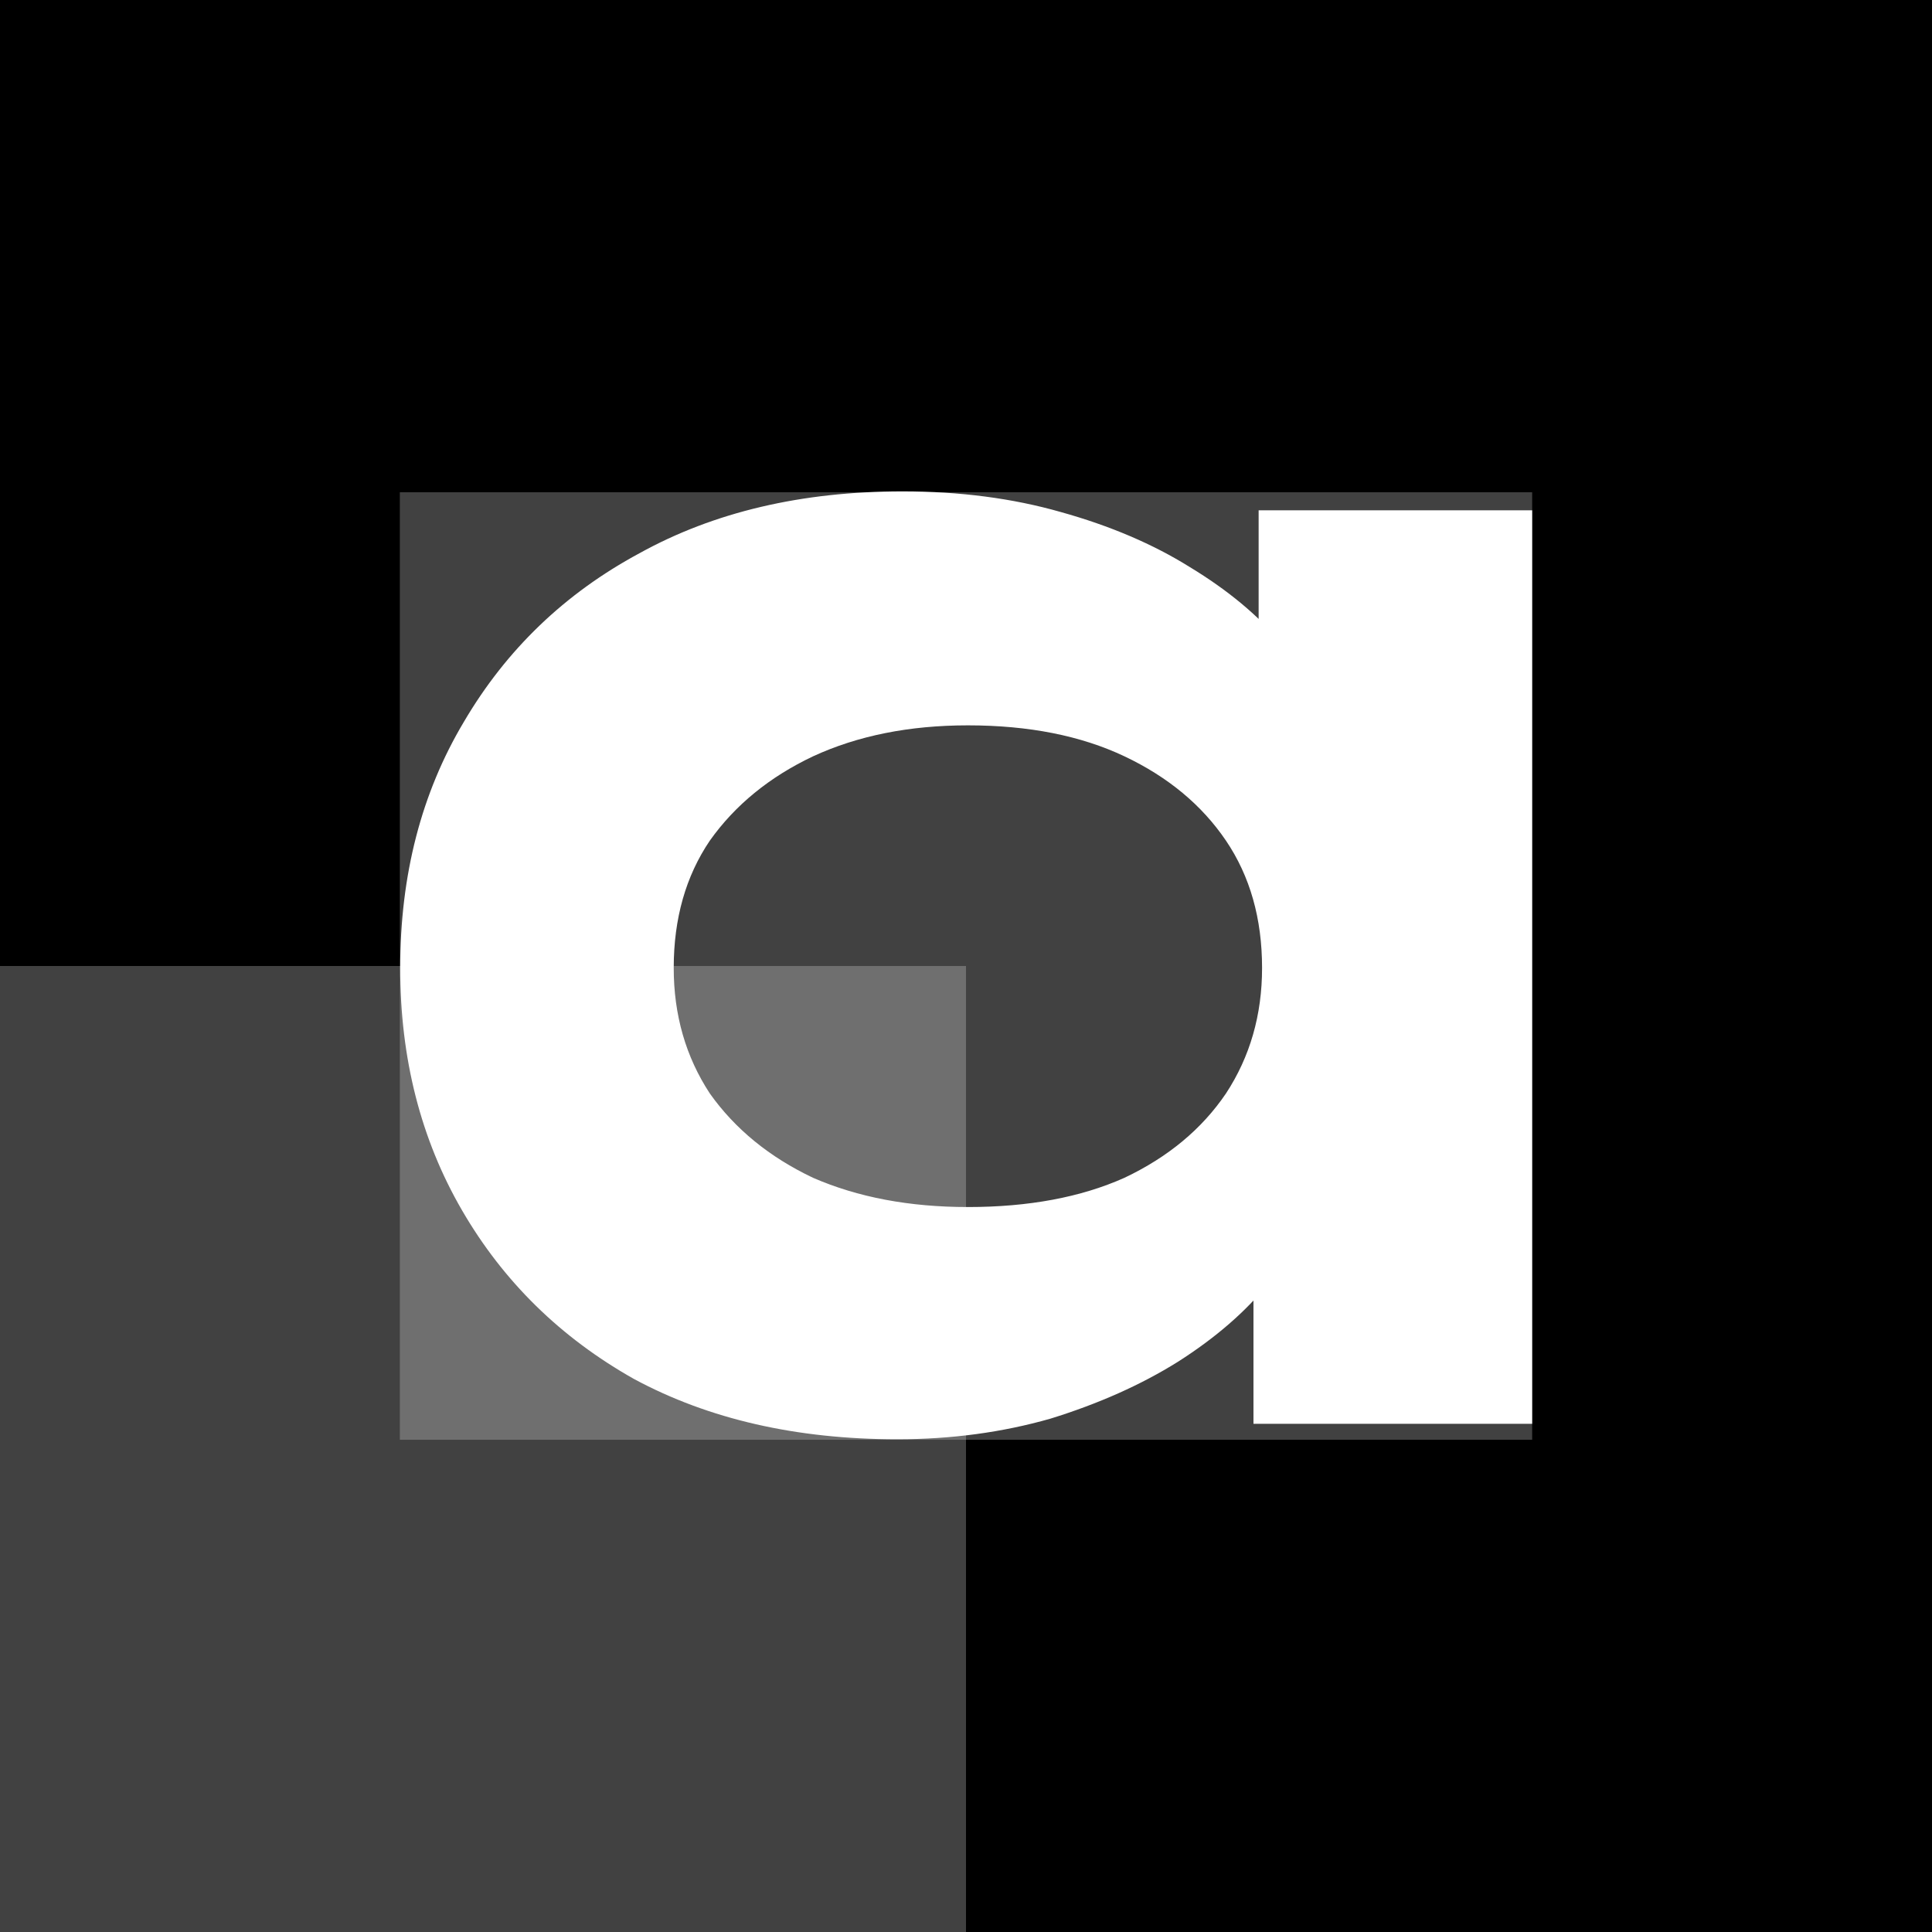
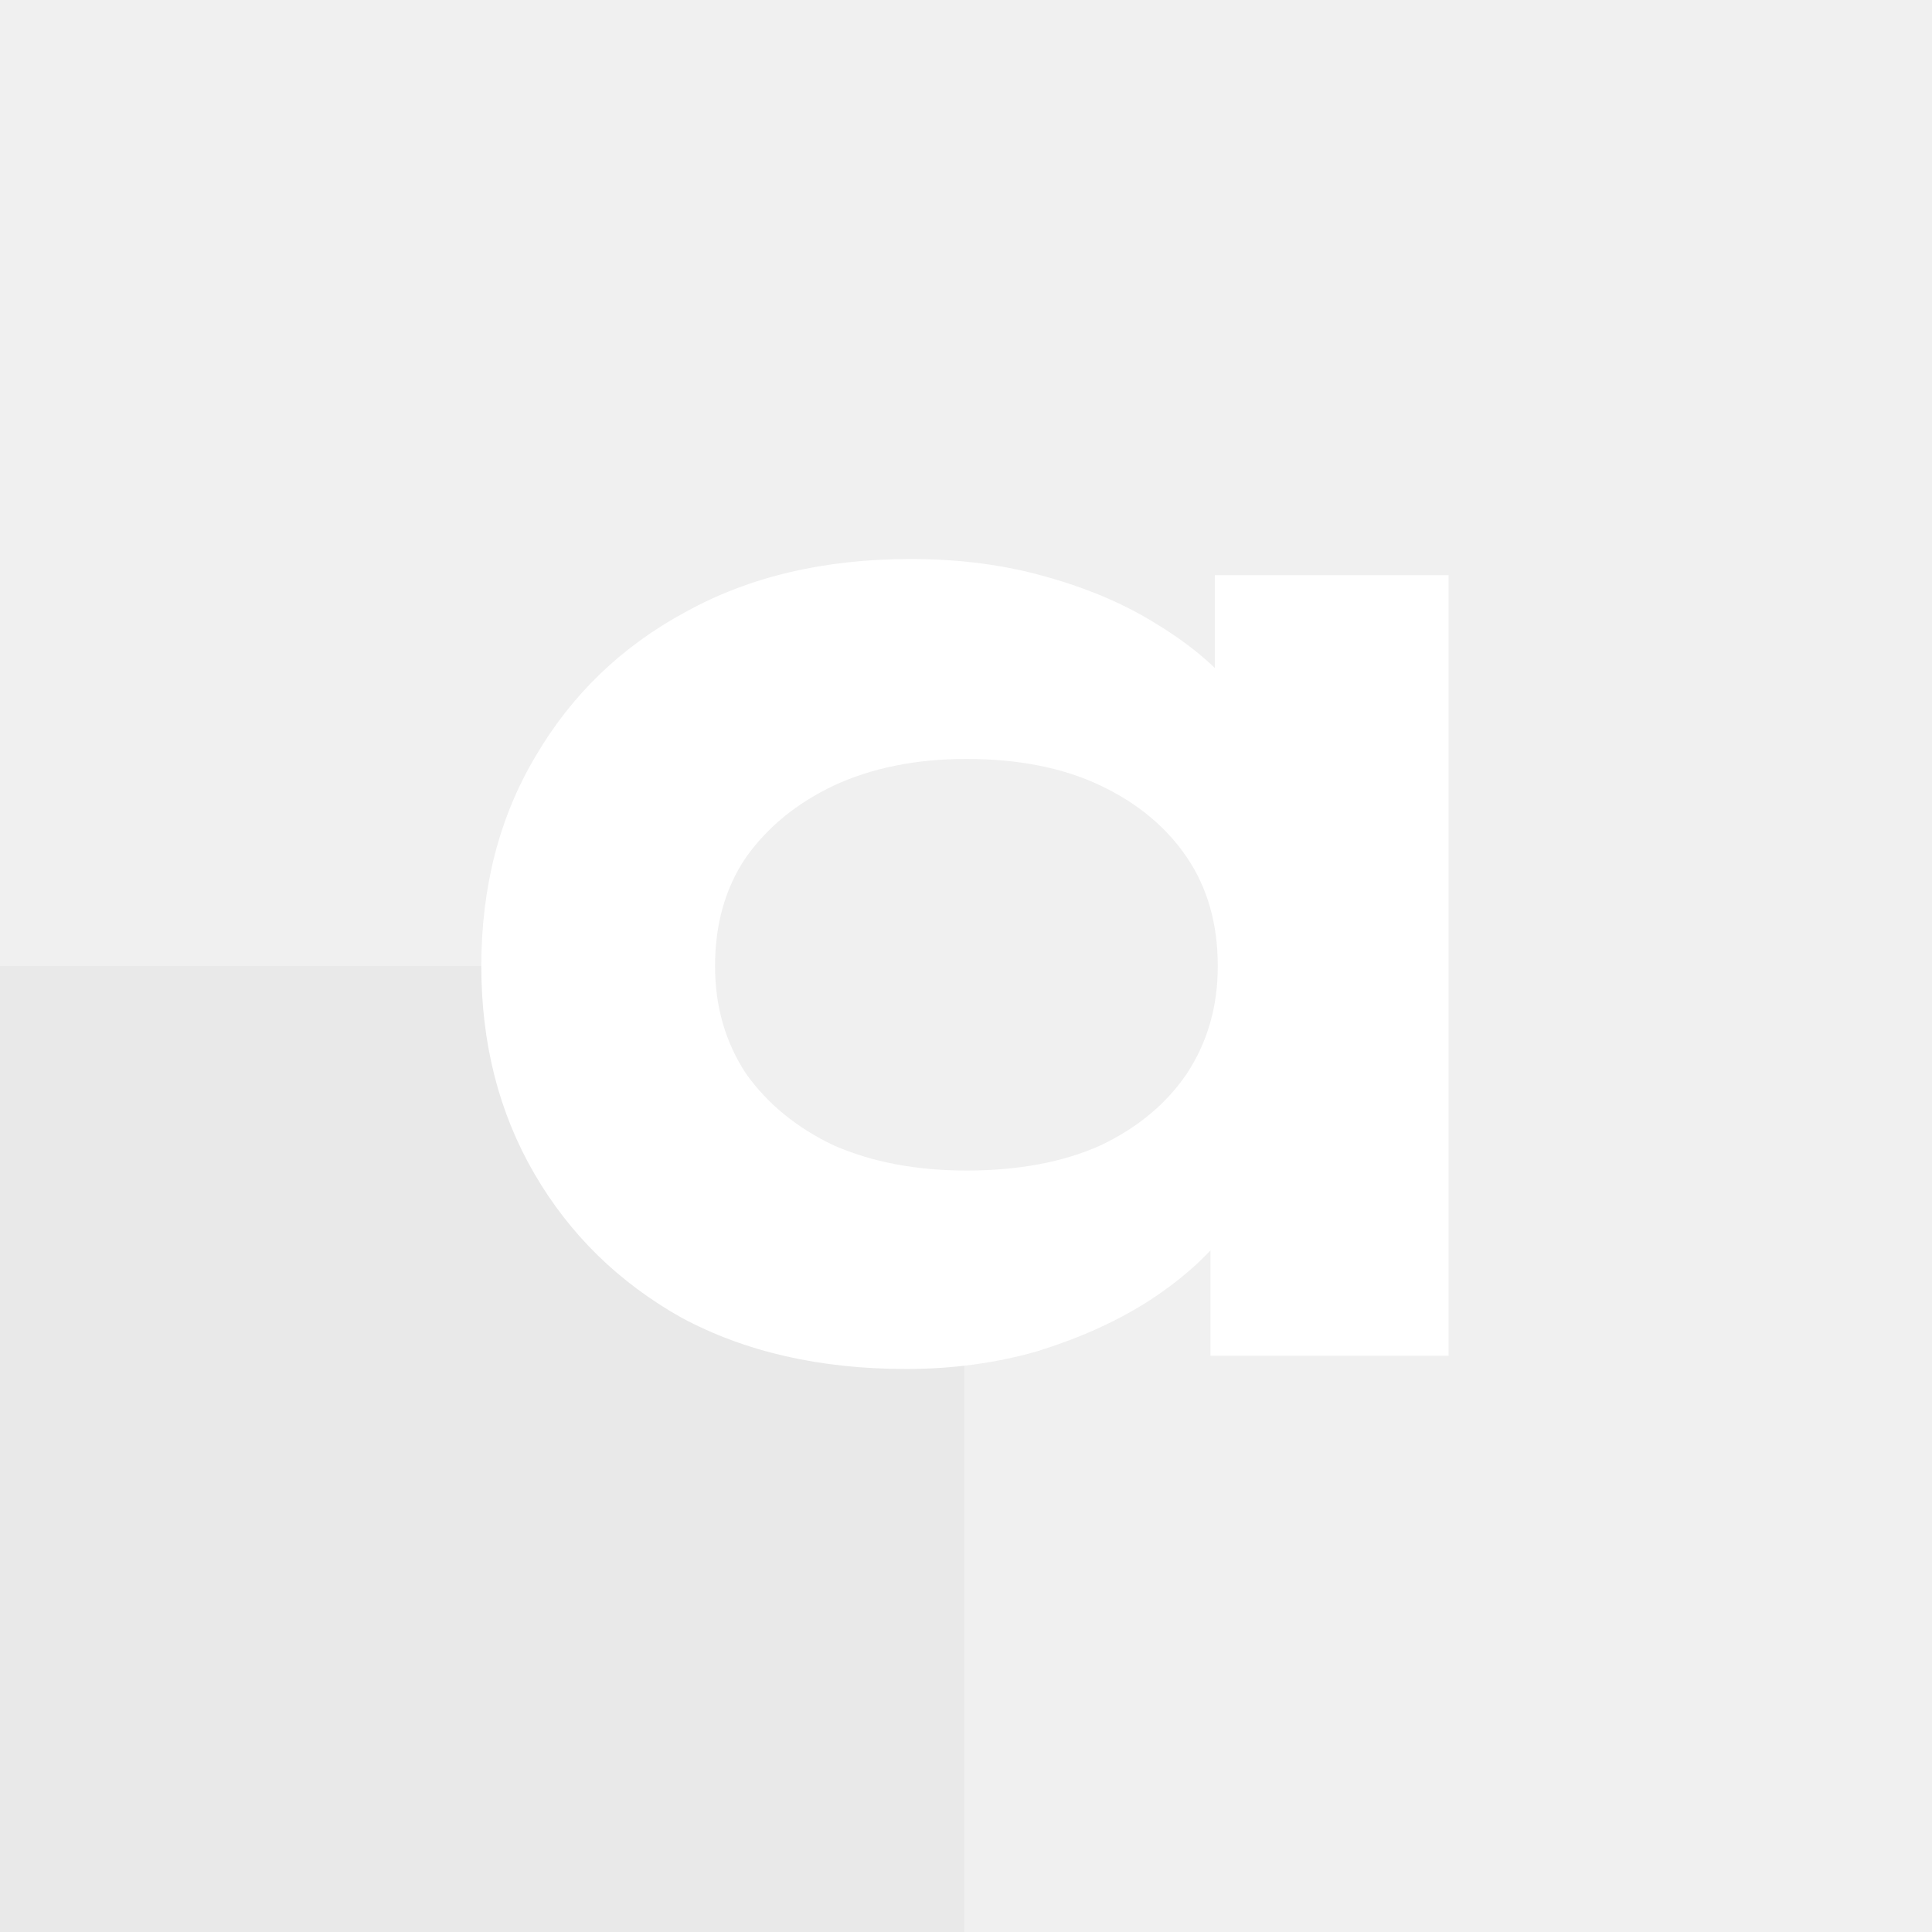
<svg xmlns="http://www.w3.org/2000/svg" width="2300" height="2300" viewBox="0 0 2300 2300" fill="none">
-   <g clip-path="url(#clip0_1593_757)">
-     <rect width="2300" height="2300" fill="black" />
-     <rect x="476" y="586" width="1348" height="1128" fill="#D9D9D9" fill-opacity="0.3" />
-     <rect y="1150" width="1150" height="1150" fill="#D9D9D9" fill-opacity="0.3" />
-     <path d="M1068.29 1713.43C948.139 1713.43 843.691 1689.54 754.944 1641.75C667.563 1592.6 599.296 1525.7 550.144 1441.05C500.992 1356.4 476.416 1260.14 476.416 1152.28C476.416 1041.69 501.675 944.067 552.192 859.416C602.709 773.4 672.341 706.499 761.088 658.712C849.835 609.56 954.283 584.984 1074.43 584.984C1142.7 584.984 1205.5 593.176 1262.85 609.56C1321.56 625.944 1372.76 647.789 1416.45 675.096C1461.5 702.403 1497.69 732.44 1524.99 765.208C1552.3 796.611 1569.37 828.013 1576.19 859.416L1498.37 865.56V607.512H1824V1695H1492.22V1404.18L1559.81 1422.62C1555.71 1458.11 1539.33 1492.93 1510.66 1527.06C1483.35 1561.2 1447.17 1592.6 1402.11 1621.27C1358.42 1648.58 1307.9 1671.11 1250.56 1688.86C1193.22 1705.24 1132.46 1713.43 1068.29 1713.43ZM1152.26 1436.95C1224.62 1436.95 1286.74 1425.35 1338.62 1402.14C1390.51 1377.56 1430.78 1344.11 1459.46 1301.78C1488.13 1258.09 1502.46 1208.26 1502.46 1152.28C1502.46 1093.57 1488.13 1043.05 1459.46 1000.73C1430.78 958.403 1390.51 924.952 1338.62 900.376C1286.74 875.8 1224.62 863.512 1152.26 863.512C1082.62 863.512 1021.18 875.8 967.936 900.376C916.053 924.952 875.093 958.403 845.056 1000.73C816.384 1043.05 802.048 1093.57 802.048 1152.28C802.048 1208.26 816.384 1258.09 845.056 1301.78C875.093 1344.11 916.053 1377.56 967.936 1402.14C1021.18 1425.35 1082.62 1436.95 1152.26 1436.95Z" fill="white" />
+   <g clip-path="url(#clip0_1643_1019)">
+     <rect y="1495" width="1148" height="805" fill="#D9D9D9" fill-opacity="0.3" />
+     <rect y="1150" width="784" height="345" fill="#D9D9D9" fill-opacity="0.3" />
+     <path d="M1078.75 1629.75C976.083 1629.75 886.833 1609.33 811 1568.5C736.333 1526.5 678 1469.33 636 1397C594 1324.67 573 1242.42 573 1150.25C573 1055.75 594.583 972.333 637.75 900C680.917 826.5 740.417 769.333 816.25 728.5C892.083 686.5 981.333 665.5 1084 665.5C1142.33 665.5 1196 672.5 1245 686.5C1295.17 700.5 1338.92 719.167 1376.25 742.5C1414.75 765.833 1445.67 791.5 1469 819.5C1492.33 846.333 1506.92 873.167 1512.75 900L1446.25 905.25V684.75H1724.5V1614H1441V1365.5L1498.75 1381.25C1495.25 1411.58 1481.25 1441.33 1456.75 1470.5C1433.42 1499.67 1402.5 1526.5 1364 1551C1326.67 1574.33 1283.5 1593.58 1234.5 1608.75C1185.5 1622.75 1133.58 1629.75 1078.75 1629.75ZM1150.5 1393.5C1212.33 1393.5 1265.42 1383.58 1309.75 1363.75C1354.08 1342.75 1388.5 1314.17 1413 1278C1437.5 1240.67 1449.75 1198.08 1449.75 1150.25C1449.75 1100.08 1437.5 1056.92 1413 1020.75C1388.5 984.583 1354.08 956 1309.75 935C1265.42 914 1212.33 903.5 1150.5 903.5C1091 903.5 1038.5 914 993 935C948.667 956 913.667 984.583 888 1020.75C863.5 1056.92 851.25 1100.08 851.25 1150.25C851.25 1198.08 863.5 1240.67 888 1278C913.667 1314.17 948.667 1342.75 993 1363.75C1038.5 1383.58 1091 1393.5 1150.5 1393.5Z" fill="white" />
  </g>
  <defs>
-     <clipPath id="clip0_1593_757">
+     <clipPath id="clip0_1643_1019">
      <rect width="2300" height="2300" fill="white" />
    </clipPath>
  </defs>
</svg>
